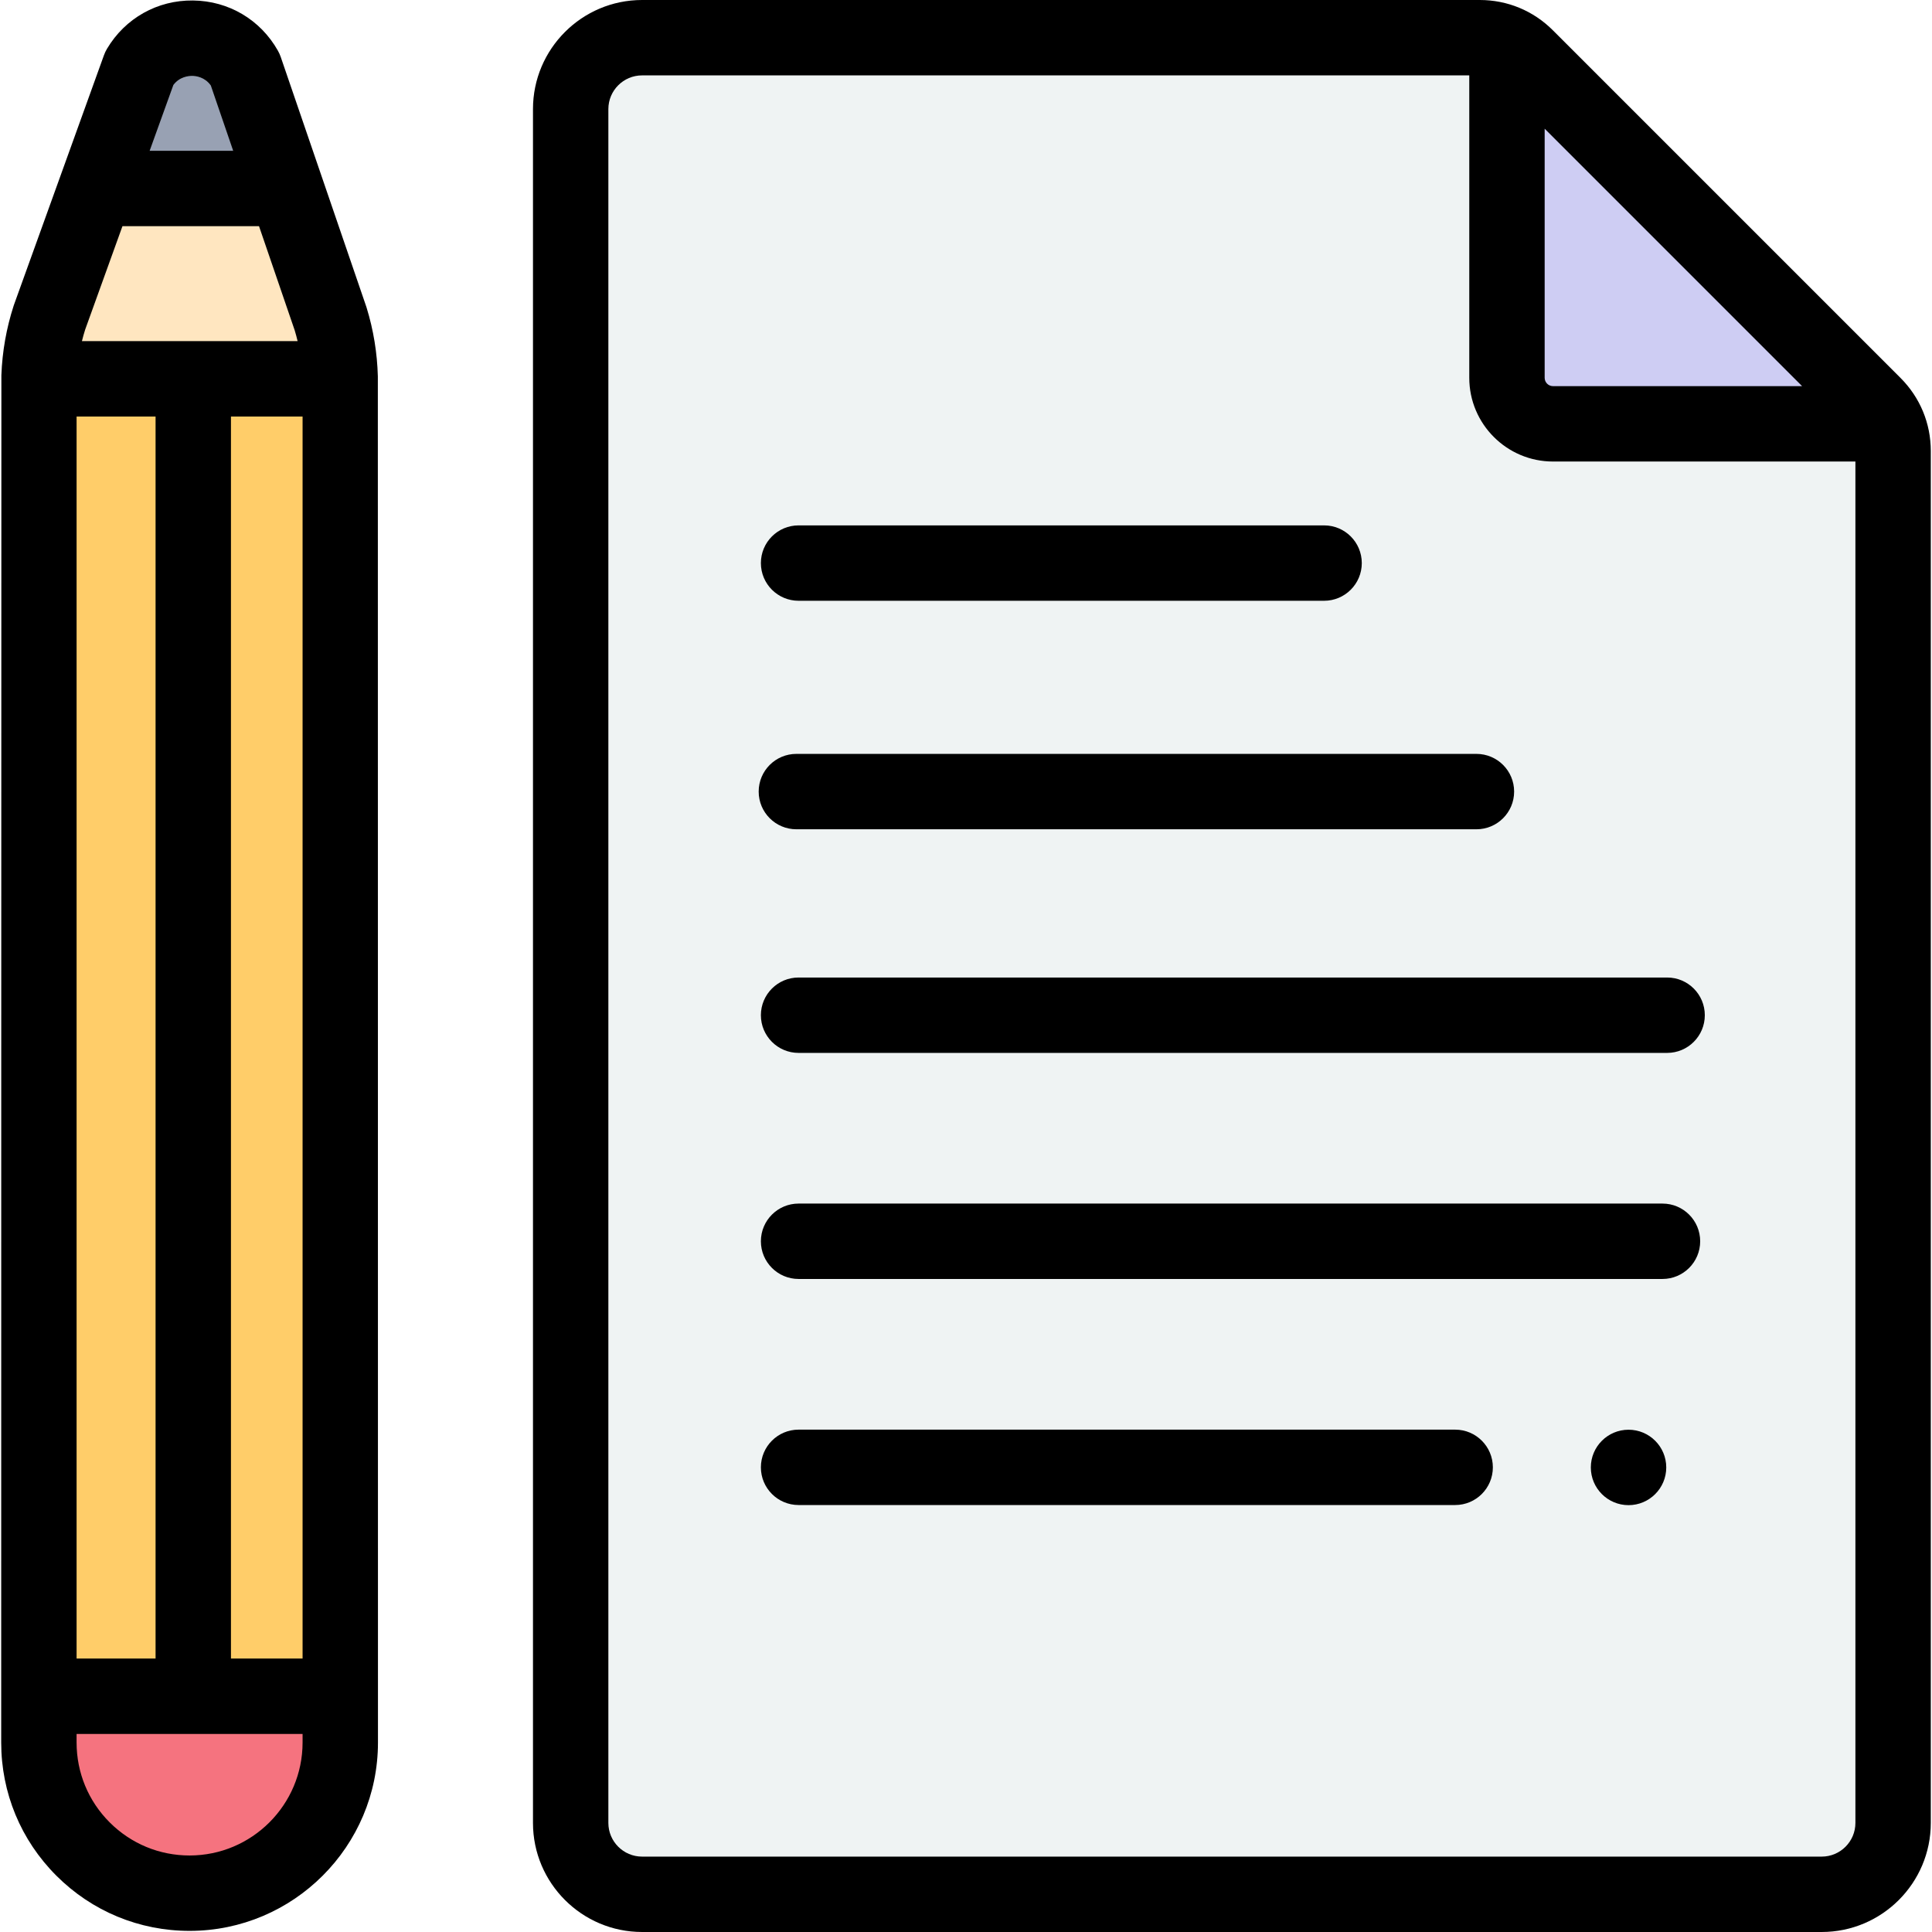
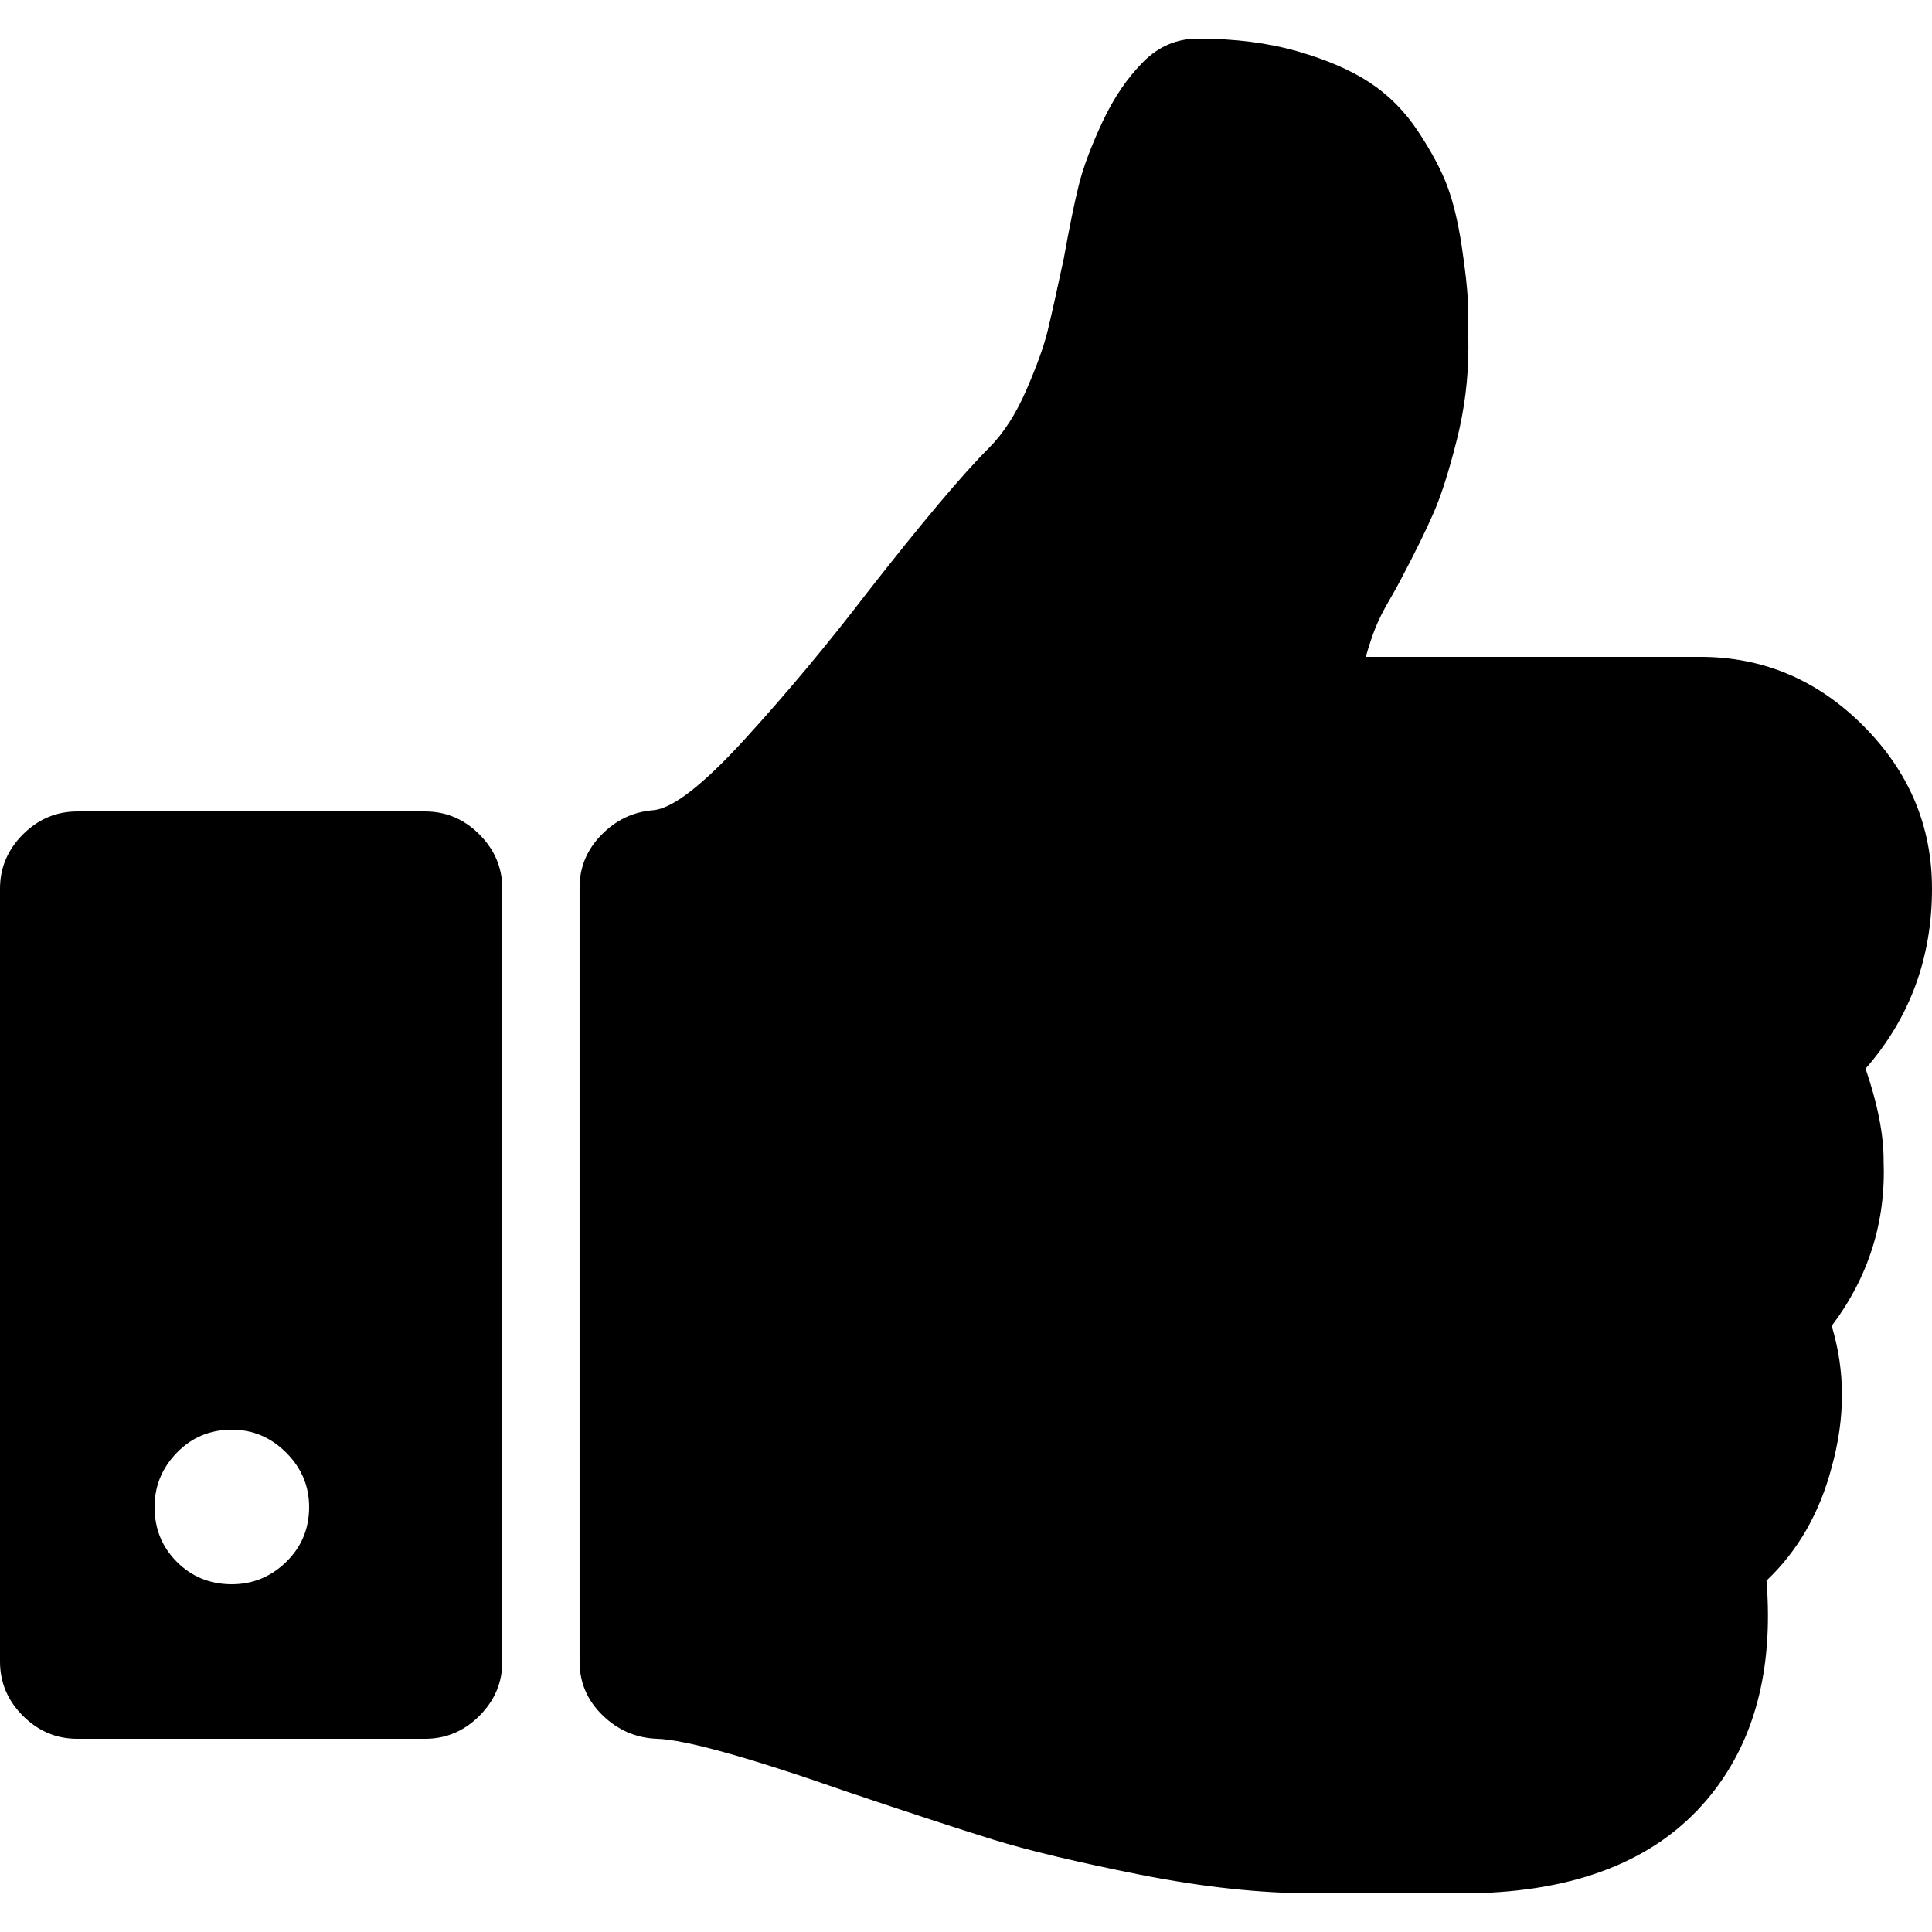
- <svg xmlns="http://www.w3.org/2000/svg" id="Capa_1" enable-background="new 0 0 512.542 512.542" height="28px" viewBox="0 0 512.542 512.542" width="28px">
-   <path d="m502.221 119.64v363.96c0 10.46-8.48 18.94-18.94 18.94h-312.95c-10.46 0-18.94-8.48-18.94-18.94v-454.66c0-10.46 8.48-18.94 18.94-18.94h222.25c2.5 0 4.96.54 7.2 1.56v88.67c0 6.74 5.47 12.21 12.22 12.21h88.66c1.02 2.24 1.56 4.69 1.56 7.2z" fill="#eff3f3" />
-   <path d="m90.271 101.63v348.37h-79.95v-347.96c0-.51.01-1.03.02-1.54h79.92c.01.37.01.75.01 1.13z" fill="#ffcd69" />
-   <path d="m90.261 100.5h-79.92c.15-5.54 1.09-11.04 2.8-16.32l12.32-34.18h50.4l11.84 34.55c1.59 5.17 2.45 10.54 2.56 15.95z" fill="#ffe6c0" />
-   <path d="m75.861 50h-50.4l11.52-31.95c6.36-10.7 21.92-10.53 28.04.32z" fill="#98a1b3" />
-   <path d="m90.271 450v12.27c0 11.03-4.48 21.03-11.71 28.26s-17.23 11.71-28.26 11.71c-22.08.01-39.98-17.89-39.98-39.97v-12.27z" fill="#f5737f" />
-   <path d="m500.661 112.44h-88.66c-6.75 0-12.22-5.47-12.22-12.21v-88.67c1.88.85 3.61 2.04 5.1 3.53l92.25 92.26c1.49 1.49 2.67 3.21 3.53 5.09z" fill="#cecdf3" />
-   <path d="m504.202 100.275-92.254-92.254c-5.173-5.172-12.05-8.021-19.366-8.021h-222.25c-15.957 0-28.938 12.982-28.938 28.938v454.665c0 15.957 12.982 28.938 28.938 28.938h312.953c15.957 0 28.938-12.982 28.938-28.938v-363.962c0-7.315-2.848-14.192-8.021-19.366zm-26.121 2.164h-66.084c-1.22 0-2.212-.993-2.212-2.213v-66.084zm5.204 390.103h-312.953c-4.929 0-8.938-4.01-8.938-8.938v-454.666c0-4.929 4.01-8.938 8.938-8.938h219.452v80.226c0 12.248 9.964 22.213 22.212 22.213h80.227v361.164c0 4.929-4.009 8.939-8.938 8.939z" />
-   <path d="m211.857 159.38h139.414c5.523 0 10-4.477 10-10s-4.477-10-10-10h-139.414c-5.523 0-10 4.477-10 10s4.477 10 10 10z" />
-   <path d="m441.042 319.298h-229.185c-5.523 0-10 4.477-10 10s4.477 10 10 10h229.185c5.523 0 10-4.477 10-10s-4.477-10-10-10z" />
-   <path d="m386.042 379.271h-174.185c-5.523 0-10 4.477-10 10s4.477 10 10 10h174.185c5.523 0 10-4.477 10-10s-4.477-10-10-10z" />
-   <path d="m442.271 259.326h-230.414c-5.523 0-10 4.477-10 10s4.477 10 10 10h230.414c5.523 0 10-4.477 10-10s-4.477-10-10-10z" />
-   <path d="m100.237 99.838c-.163-6.186-1.158-12.312-2.984-18.232-.03-.099-.062-.196-.096-.294l-22.676-66.187c-.198-.58-.45-1.14-.751-1.673-4.649-8.237-13.071-13.218-22.528-13.324-9.435-.114-17.988 4.686-22.819 12.817-.324.545-.595 1.12-.81 1.716l-23.842 66.13c-.037.103-.072.206-.106.31-1.936 5.977-3.027 12.164-3.258 18.427-.031.32-.049 362.74-.049 362.74 0 13.35 5.199 25.901 14.64 35.34s21.992 14.637 35.342 14.636c27.554-.003 49.971-22.422 49.971-49.976 0 0-.019-362.21-.034-362.43zm-79.919 340.162v-329.5h20.953v329.5zm12.169-380h36.227l9.47 27.64c.289.946.54 1.901.769 2.86h-57.22c.257-1.036.542-2.066.869-3.086zm28.784 50.5h19v329.5h-19zm-10.292-90.373c.992.011 3.343.294 4.947 2.545l5.936 17.328h-22.164l6.295-17.459c1.652-2.197 4.01-2.408 4.986-2.414zm-.681 472.117c-8.008.001-15.536-3.117-21.199-8.779s-8.781-13.19-8.781-21.197v-2.268h59.953v2.268c0 16.527-13.446 29.974-29.973 29.976z" />
-   <path d="m432.037 379.293c-5.523 0-10.005 4.482-10.005 10.005s4.482 10.005 10.005 10.005 10.005-4.482 10.005-10.005-4.482-10.005-10.005-10.005z" />
-   <path d="m211.271 220h180.414c5.523 0 10-4.477 10-10s-4.477-10-10-10h-180.414c-5.523 0-10 4.477-10 10s4.477 10 10 10z" />
+ <svg xmlns="http://www.w3.org/2000/svg" version="1.1" id="Capa_1" x="0px" y="0px" width="24px" height="24px" viewBox="0 0 456.814 456.814" style="enable-background:new 0 0 456.814 456.814;" xml:space="preserve">
+   <g>
+     <g>
+       <path d="M441.11,252.677c10.468-11.99,15.704-26.169,15.704-42.54c0-14.846-5.432-27.692-16.259-38.547    c-10.849-10.854-23.695-16.278-38.541-16.278h-79.082c0.76-2.664,1.522-4.948,2.282-6.851c0.753-1.903,1.811-3.999,3.138-6.283    c1.328-2.285,2.283-3.999,2.852-5.139c3.425-6.468,6.047-11.801,7.857-15.985c1.807-4.192,3.606-9.9,5.42-17.133    c1.811-7.229,2.711-14.465,2.711-21.698c0-4.566-0.055-8.281-0.145-11.134c-0.089-2.855-0.574-7.139-1.423-12.85    c-0.862-5.708-2.006-10.467-3.43-14.272c-1.43-3.806-3.716-8.092-6.851-12.847c-3.142-4.764-6.947-8.613-11.424-11.565    c-4.476-2.95-10.184-5.424-17.131-7.421c-6.954-1.999-14.801-2.998-23.562-2.998c-4.948,0-9.227,1.809-12.847,5.426    c-3.806,3.806-7.047,8.564-9.709,14.272c-2.666,5.711-4.523,10.66-5.571,14.849c-1.047,4.187-2.238,9.994-3.565,17.415    c-1.719,7.998-2.998,13.752-3.86,17.273c-0.855,3.521-2.525,8.136-4.997,13.845c-2.477,5.713-5.424,10.278-8.851,13.706    c-6.28,6.28-15.891,17.701-28.837,34.259c-9.329,12.18-18.94,23.695-28.837,34.545c-9.899,10.852-17.131,16.466-21.698,16.847    c-4.755,0.38-8.848,2.331-12.275,5.854c-3.427,3.521-5.14,7.662-5.14,12.419v183.01c0,4.949,1.807,9.182,5.424,12.703    c3.615,3.525,7.898,5.38,12.847,5.571c6.661,0.191,21.698,4.374,45.111,12.566c14.654,4.941,26.12,8.706,34.4,11.272    c8.278,2.566,19.849,5.328,34.684,8.282c14.849,2.949,28.551,4.428,41.11,4.428h4.855h21.7h10.276    c25.321-0.38,44.061-7.806,56.247-22.268c11.036-13.135,15.697-30.361,13.99-51.679c7.422-7.042,12.565-15.984,15.416-26.836    c3.231-11.604,3.231-22.74,0-33.397c8.754-11.611,12.847-24.649,12.272-39.115C445.395,268.286,443.971,261.055,441.11,252.677z" />
+       <path d="M100.5,191.864H18.276c-4.952,0-9.235,1.809-12.851,5.426C1.809,200.905,0,205.188,0,210.137v182.732    c0,4.942,1.809,9.227,5.426,12.847c3.619,3.611,7.902,5.421,12.851,5.421H100.5c4.948,0,9.229-1.81,12.847-5.421    c3.616-3.62,5.424-7.904,5.424-12.847V210.137c0-4.949-1.809-9.231-5.424-12.847C109.73,193.672,105.449,191.864,100.5,191.864z     M67.665,369.308c-3.616,3.521-7.898,5.281-12.847,5.281c-5.14,0-9.471-1.76-12.99-5.281c-3.521-3.521-5.281-7.85-5.281-12.99    c0-4.948,1.759-9.232,5.281-12.847c3.52-3.617,7.85-5.428,12.99-5.428c4.949,0,9.231,1.811,12.847,5.428    c3.617,3.614,5.426,7.898,5.426,12.847C73.091,361.458,71.286,365.786,67.665,369.308z" />
+     </g>
+   </g>
+   <g>
+ </g>
+   <g>
+ </g>
+   <g>
+ </g>
+   <g>
+ </g>
+   <g>
+ </g>
+   <g>
+ </g>
+   <g>
+ </g>
+   <g>
+ </g>
+   <g>
+ </g>
+   <g>
+ </g>
+   <g>
+ </g>
+   <g>
+ </g>
+   <g>
+ </g>
+   <g>
+ </g>
+   <g>
+ </g>
</svg>
